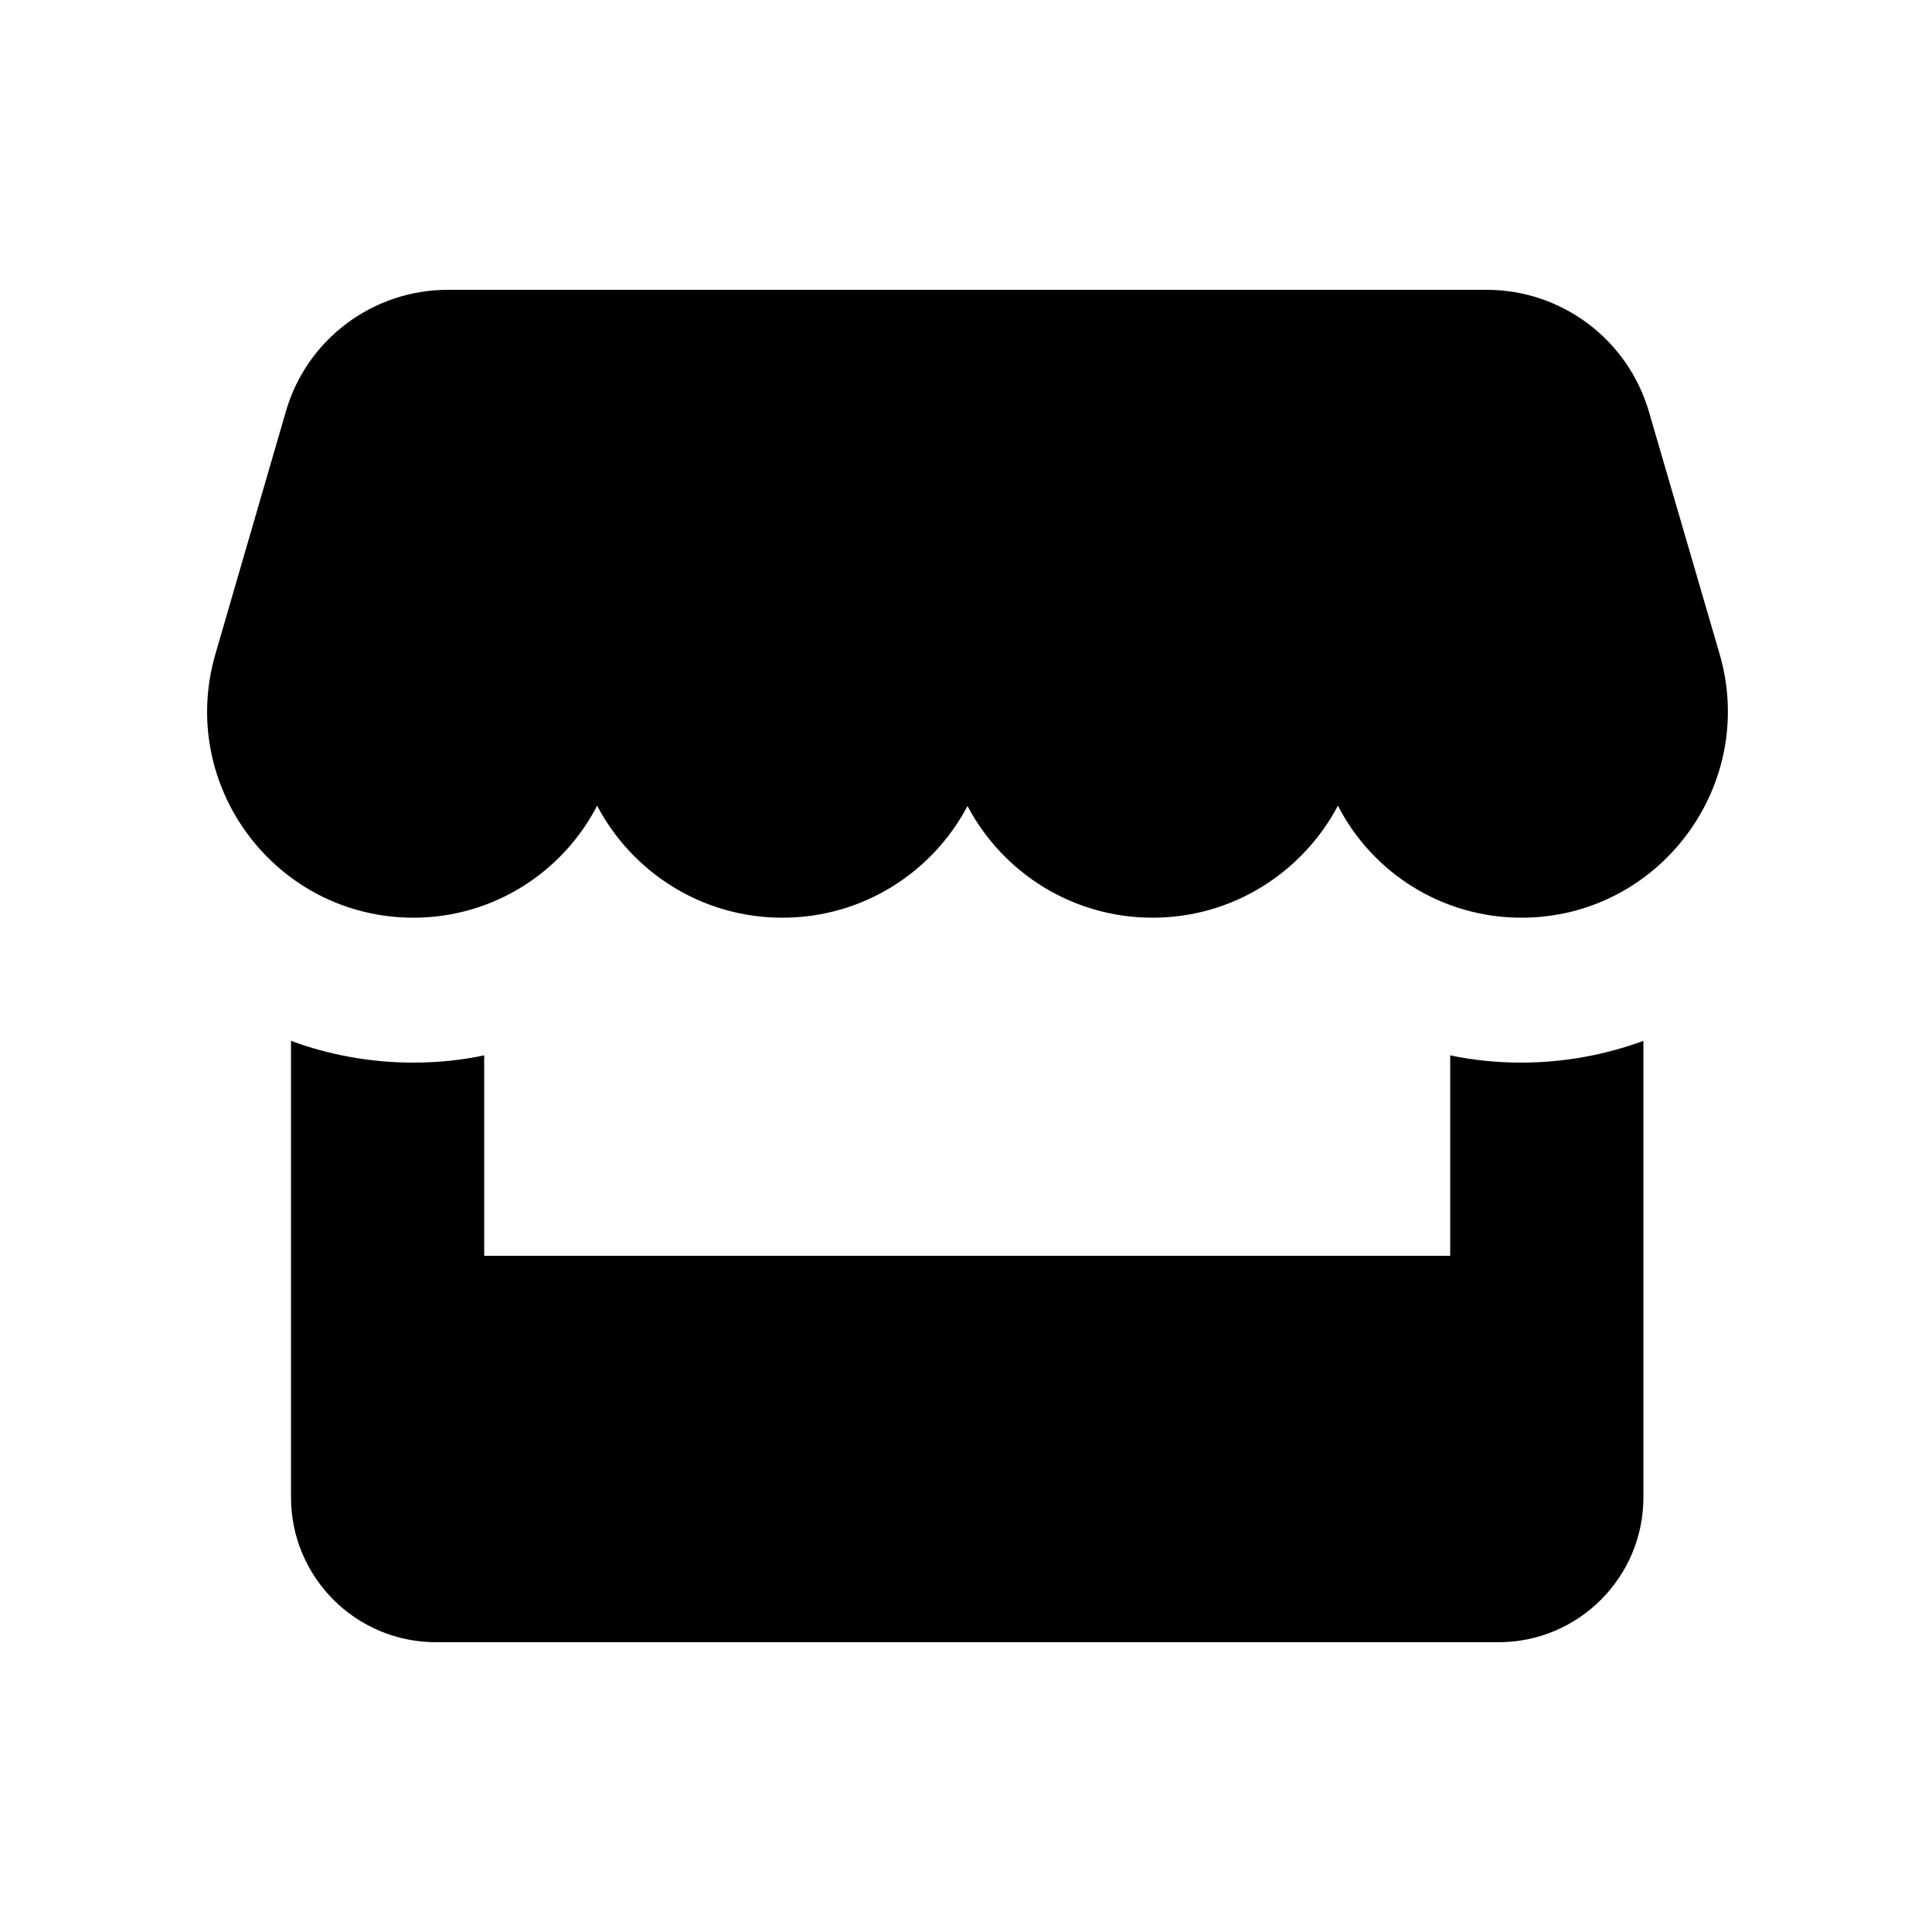
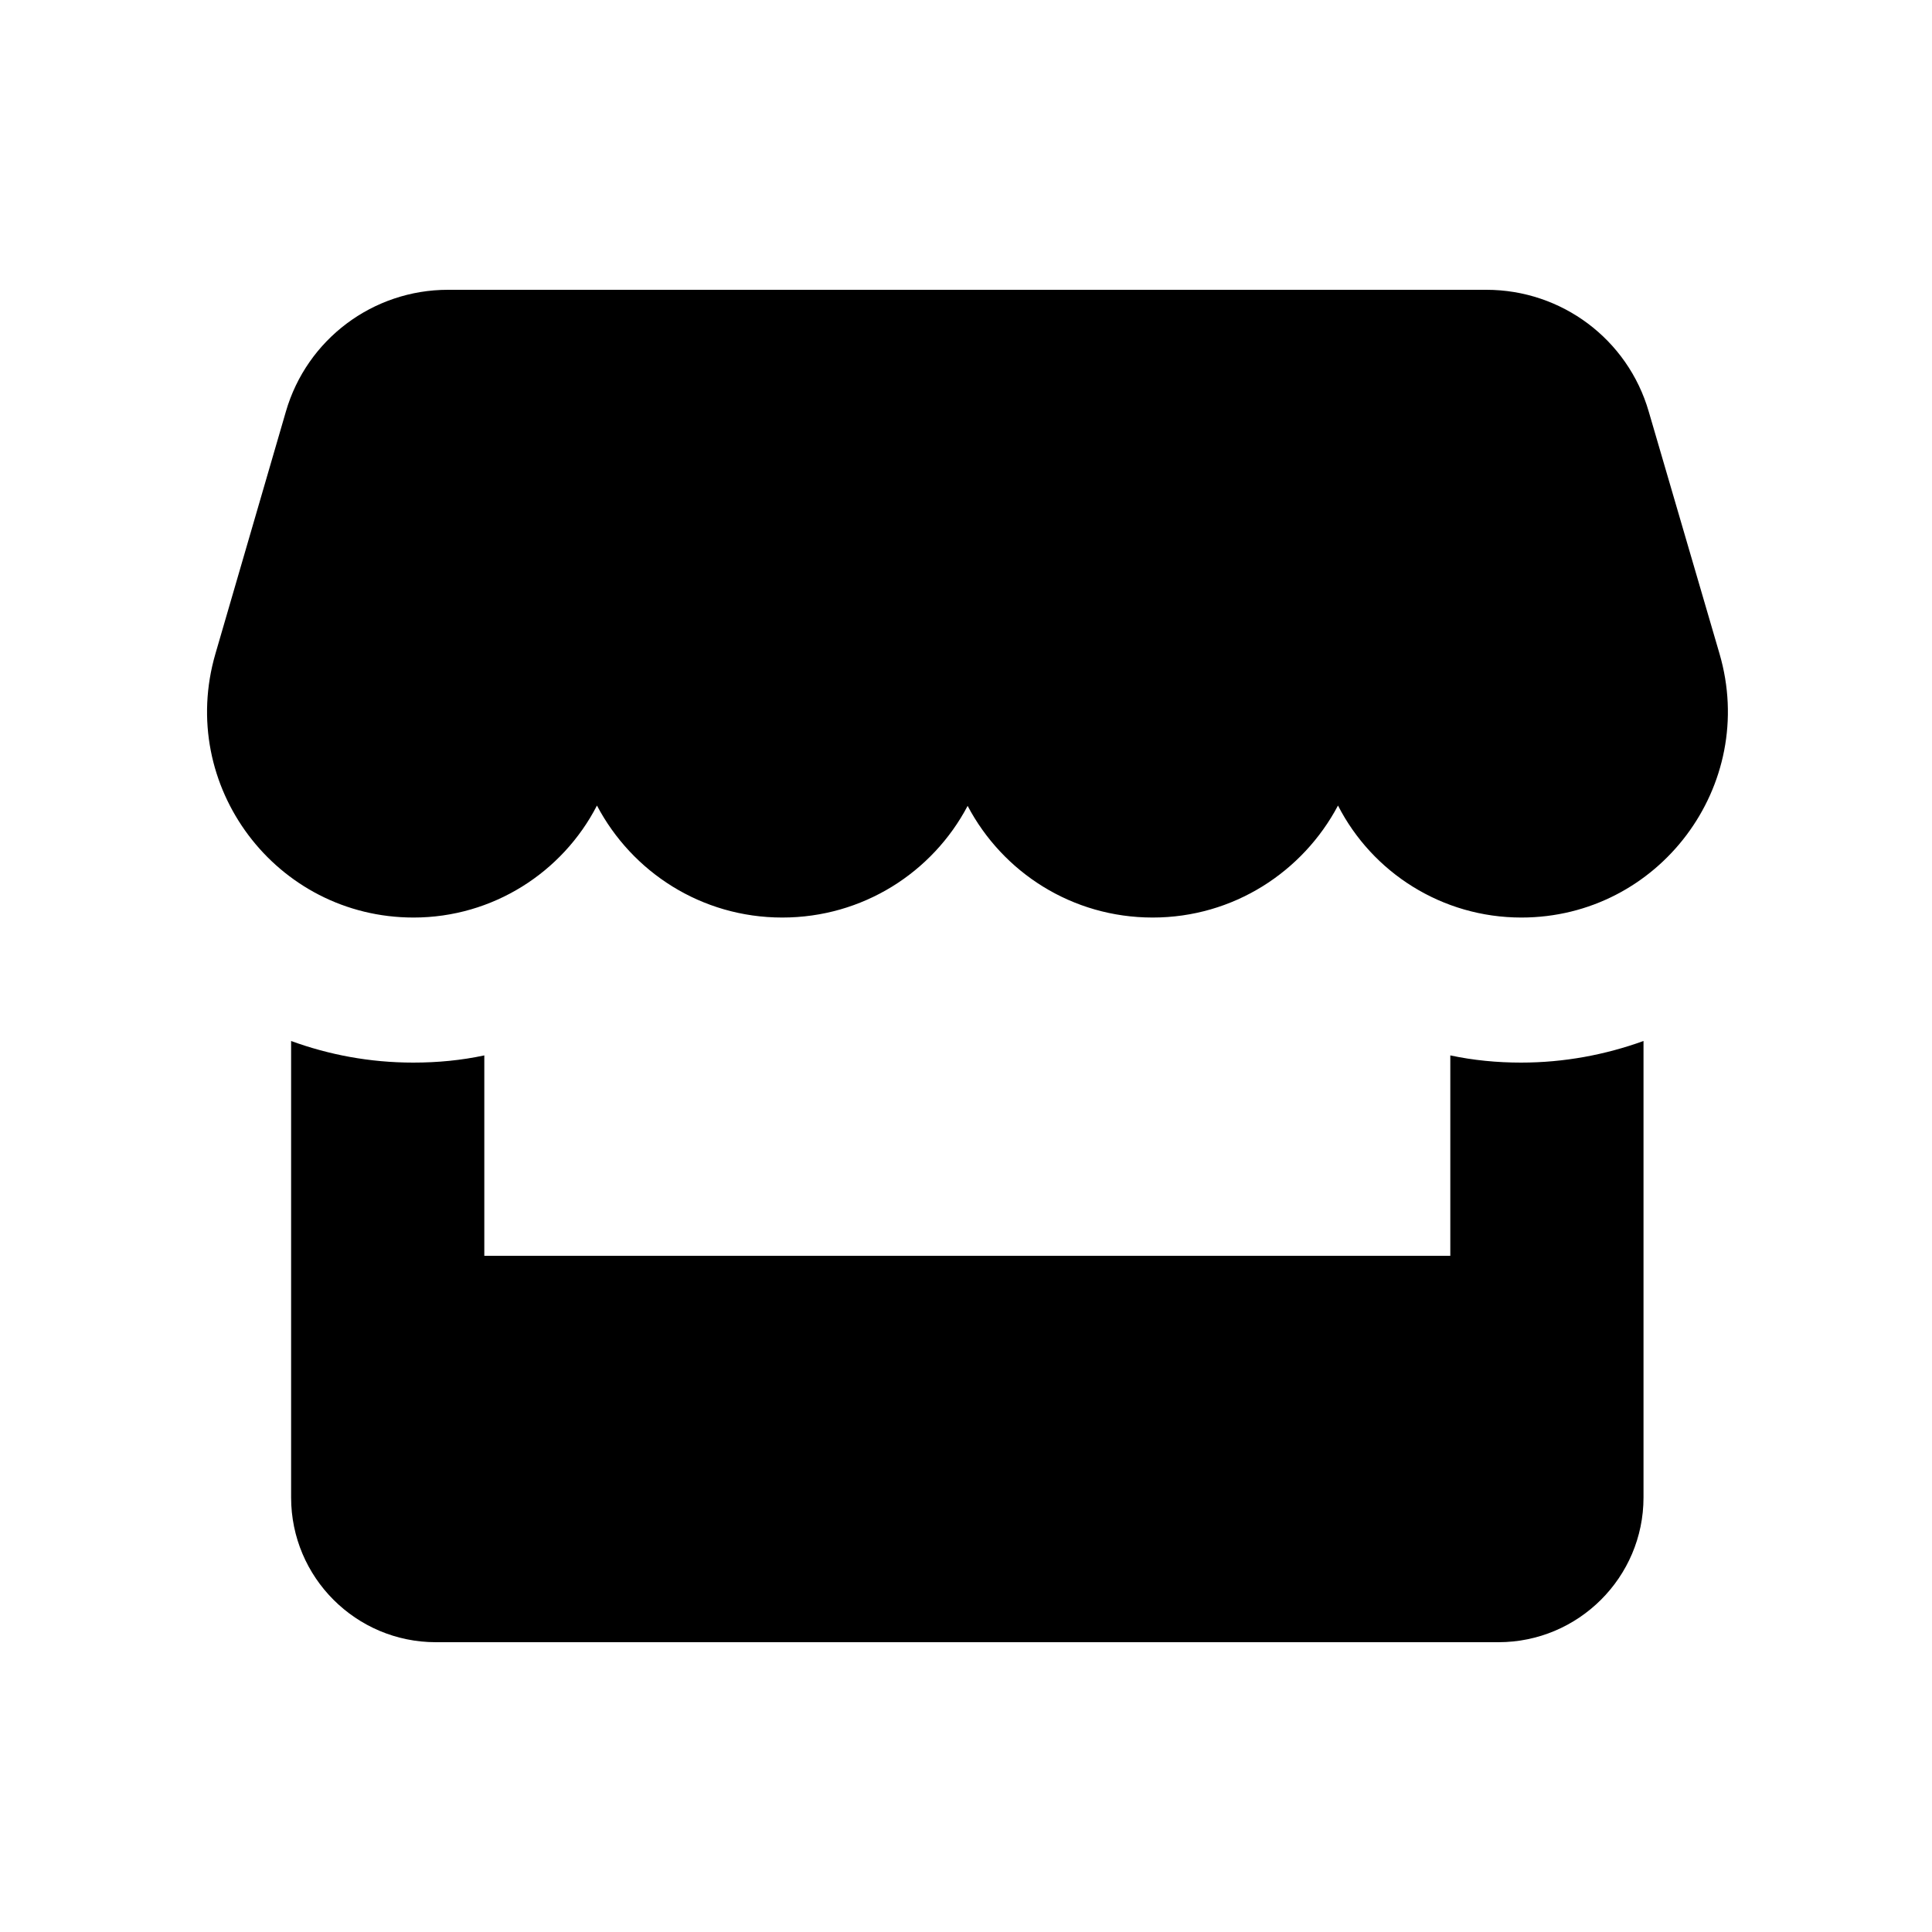
- <svg xmlns="http://www.w3.org/2000/svg" width="1em" height="1em" viewBox="0 0 640 640">
-   <path fill="currentColor" d="M94.7 136.3c6.9-23.9 28.8-40.3 53.7-40.3h344c24.9 0 46.8 16.4 53.8 40.3l23.4 80.2c12.8 43.7-20.1 87.5-65.6 87.5c-26.3 0-49.4-14.9-60.8-37.1c-11.6 21.9-34.6 37.1-61.4 37.1c-26.6 0-49.7-15-61.3-37c-11.6 22-34.7 37-61.3 37c-26.8 0-49.8-15.1-61.4-37.1C186.4 289 163.3 304 137 304c-45.6 0-78.4-43.7-65.6-87.5zM160.4 416h320v-66.4c7.6 1.6 15.5 2.4 23.5 2.4c14.3 0 28-2.6 40.5-7.2V496c0 26.5-21.5 48-48 48h-352c-26.5 0-48-21.5-48-48V344.8c12.5 4.6 26.1 7.2 40.5 7.2c8.1 0 15.9-.8 23.5-2.4z" />
+ <svg xmlns="http://www.w3.org/2000/svg" width="1em" height="1em" viewBox="0 0 59 59" fill="none">
+   <g>
+     <path d="M8.73 12.57C9.37 10.36 11.39 8.85 13.68 8.85H45.39C47.69 8.85 49.71 10.36 50.35 12.57L52.51 19.96C53.69 23.99 50.66 28.02 46.46 28.02C44.04 28.02 41.91 26.65 40.86 24.6C39.79 26.62 37.67 28.02 35.2 28.02C32.74 28.02 30.62 26.64 29.55 24.61C28.48 26.64 26.35 28.02 23.89 28.02C21.42 28.02 19.3 26.63 18.23 24.6C17.18 26.64 15.05 28.02 12.63 28.02C8.43 28.02 5.4 24 6.58 19.96L8.73 12.57ZM14.79 38.35H44.29V32.23C44.99 32.38 45.72 32.45 46.45 32.45C47.77 32.45 49.03 32.21 50.19 31.79V45.73C50.19 48.17 48.2 50.15 45.76 50.15H13.31C10.87 50.15 8.89 48.17 8.89 45.73V31.79C10.04 32.21 11.29 32.45 12.62 32.45C13.37 32.45 14.09 32.38 14.79 32.23V38.35Z" fill="currentColor" />
+   </g>
</svg>
